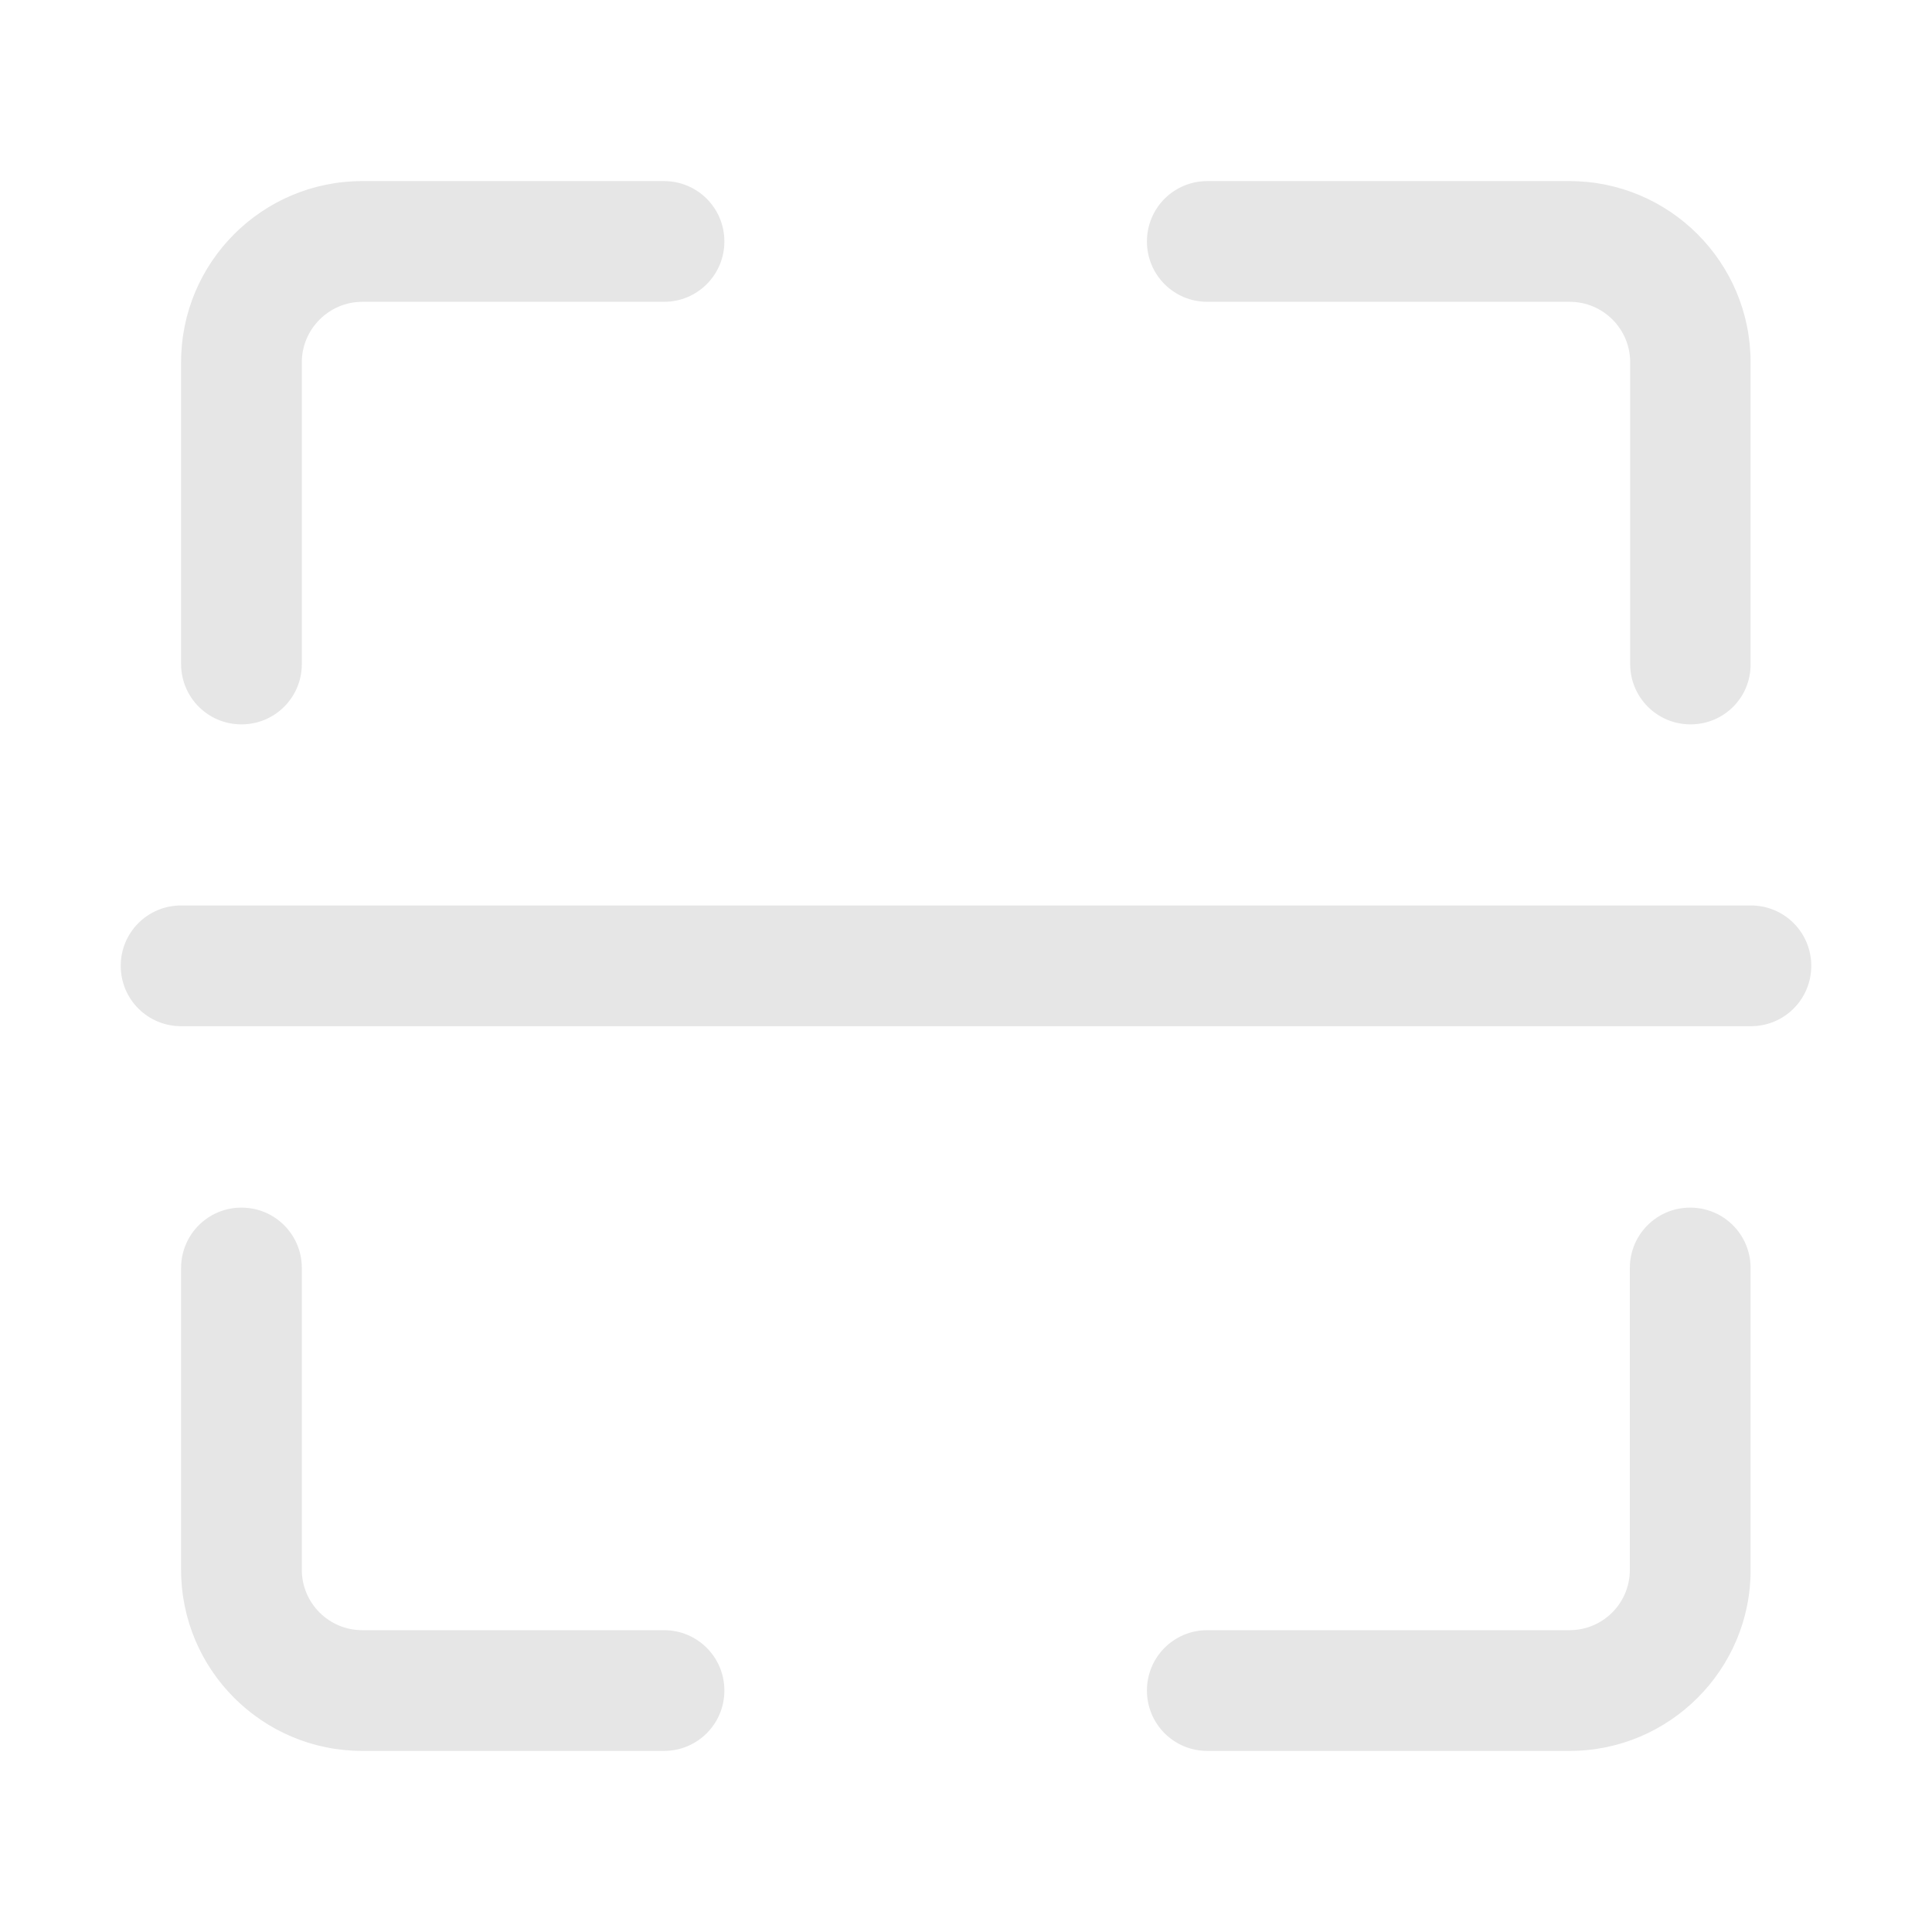
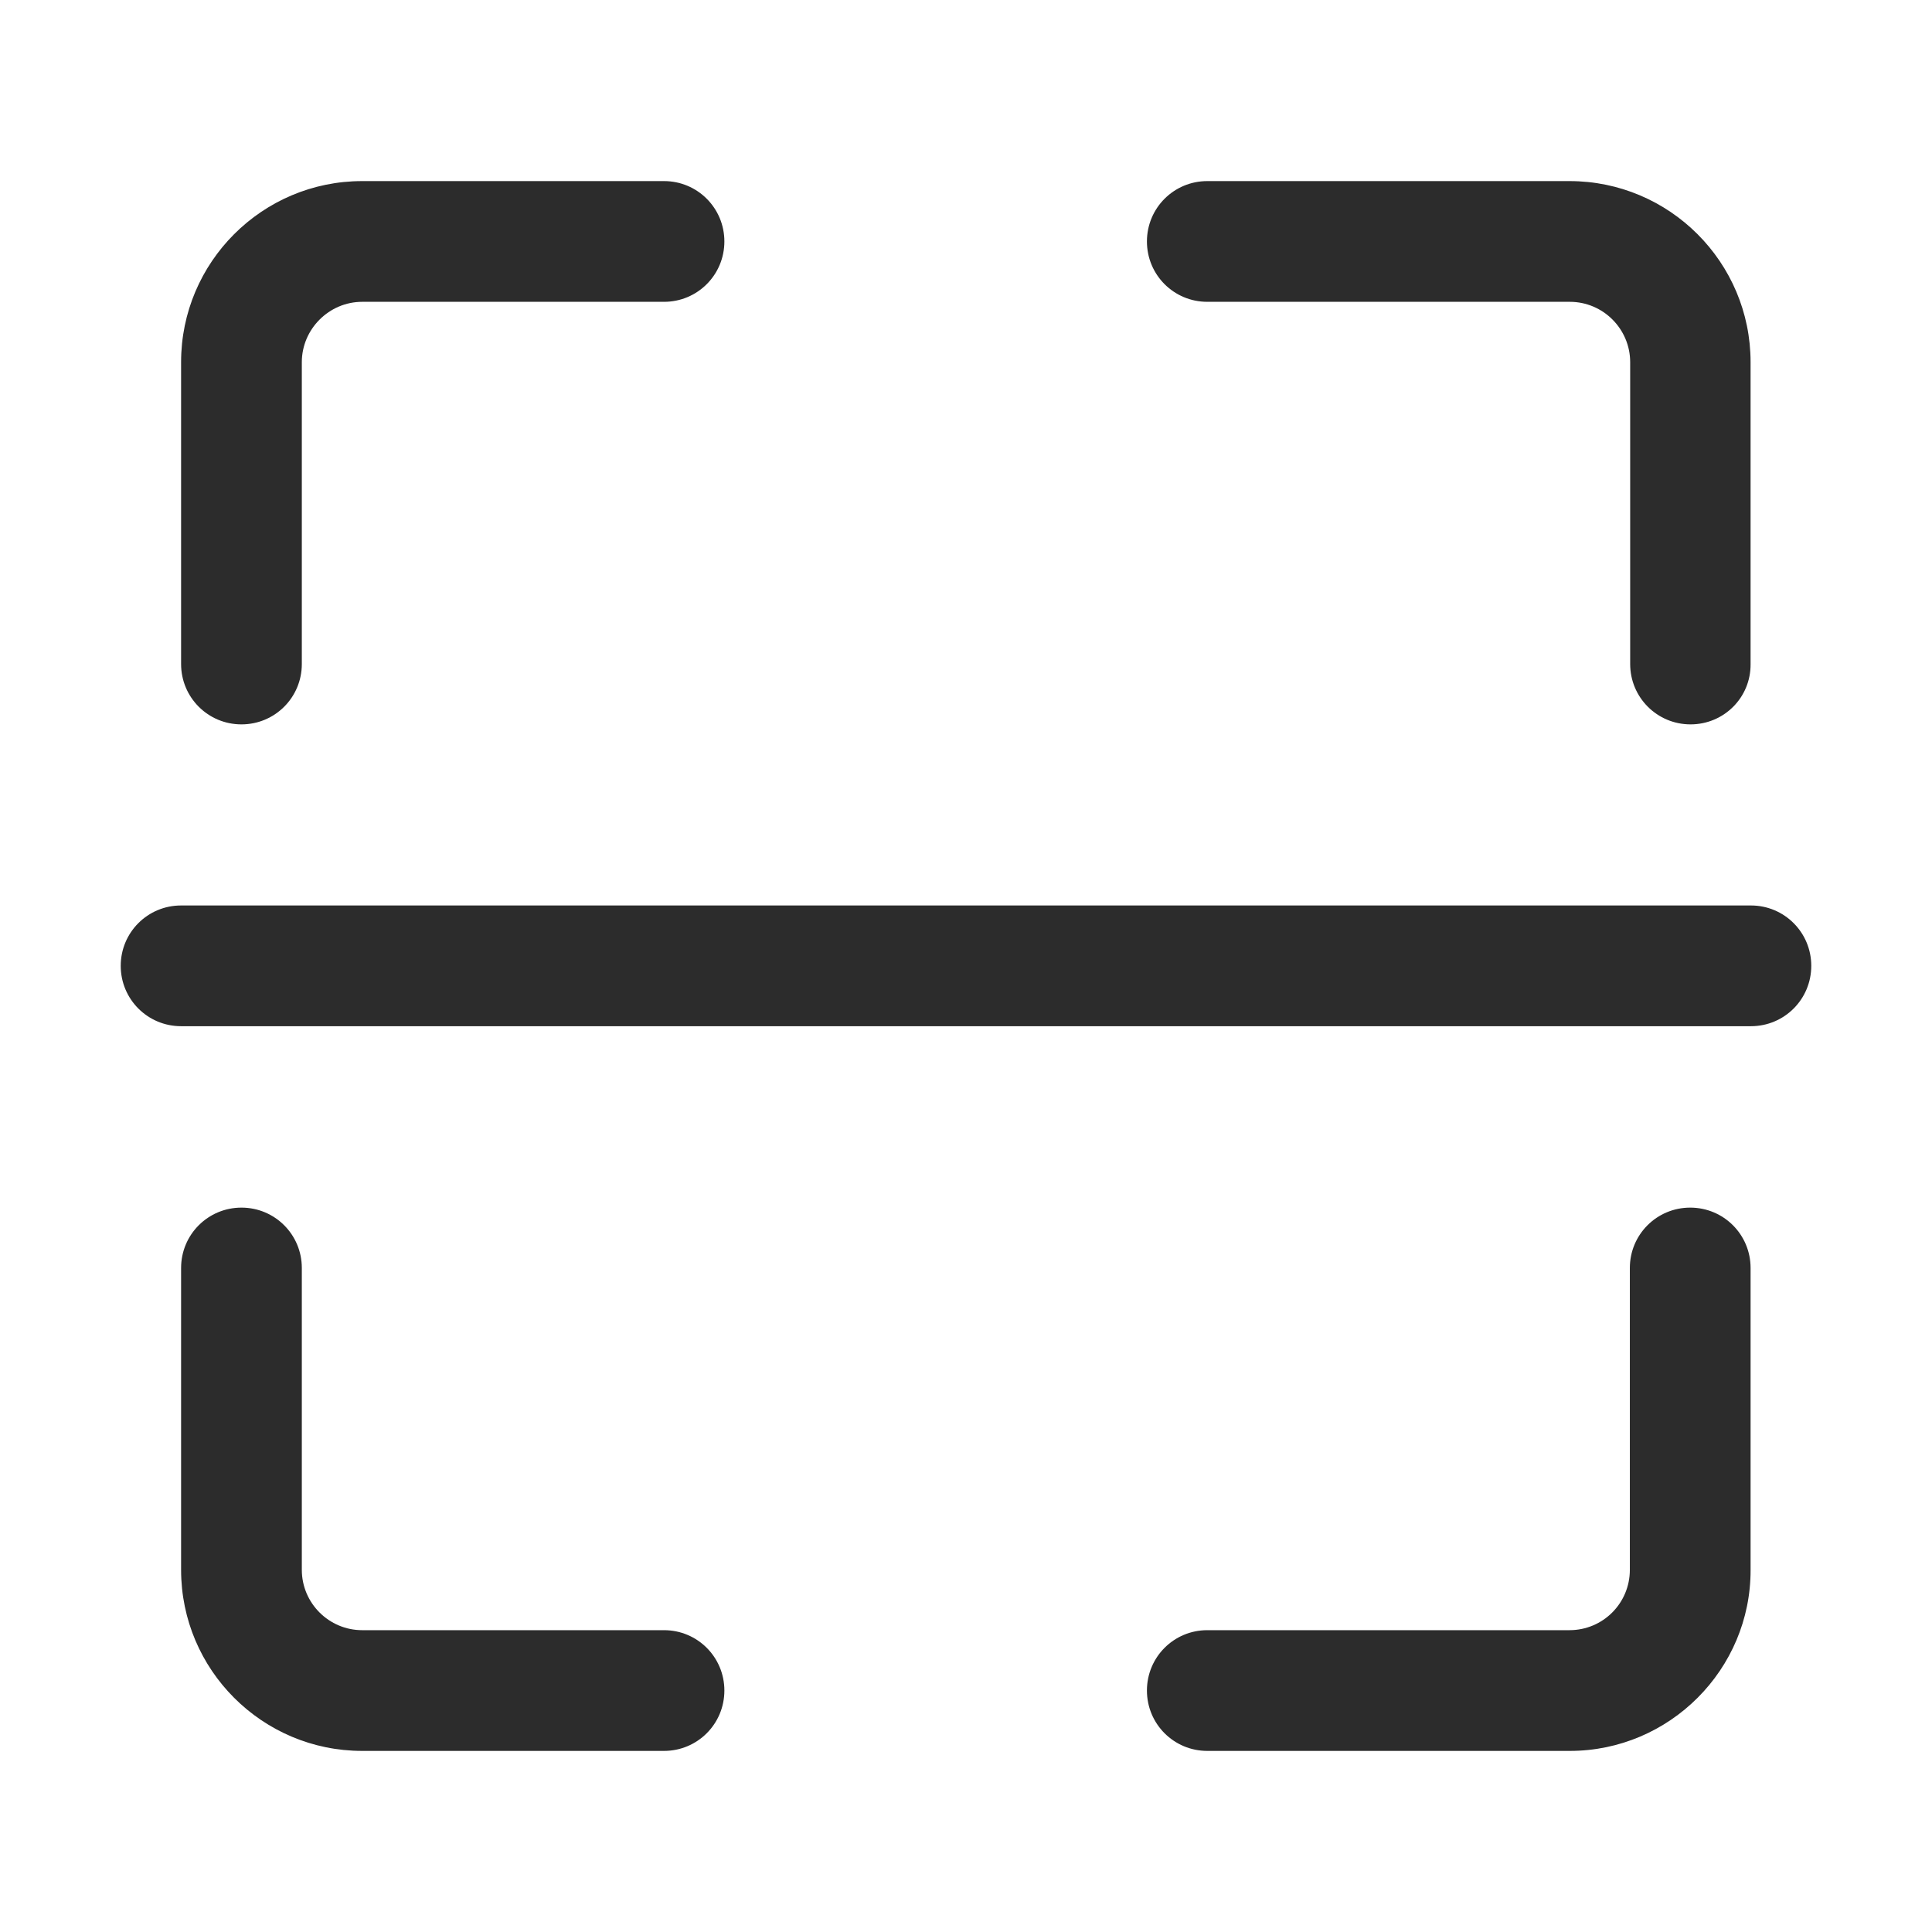
<svg xmlns="http://www.w3.org/2000/svg" t="1716476890489" class="icon" viewBox="0 0 1024 1024" version="1.1" p-id="20121" width="128" height="128">
-   <path d="M928.016 543.909 95.984 543.909c-17.717 0-31.995-14.277-31.995-31.995S78.266 479.919 95.984 479.919l832.032 0c17.717 0 31.995 14.277 31.995 31.995S945.734 543.909 928.016 543.909z" fill="#e6e6e6" p-id="20122" />
-   <path d="M832.032 928.016 639.892 928.016c-17.717 0-31.995-14.277-31.995-31.995s14.277-31.995 31.995-31.995l191.968 0c17.717 0 31.995-14.277 31.995-31.995l0-159.973c0-17.717 14.277-31.995 31.995-31.995s31.995 14.277 31.995 31.995l0 159.973C928.016 884.841 884.841 928.016 832.032 928.016z" fill="#e6e6e6" p-id="20123" />
-   <path d="M351.941 928.016l-159.973 0c-52.98 0-95.984-43.004-95.984-95.984l0-159.973c0-17.717 14.277-31.995 31.995-31.995S159.973 654.342 159.973 672.059l0 159.973c0 17.717 14.449 31.995 31.995 31.995l159.973 0c17.717 0 31.995 14.277 31.995 31.995C383.935 913.739 369.658 928.016 351.941 928.016z" fill="#e6e6e6" p-id="20124" />
-   <path d="M127.978 383.935c-17.717 0-31.995-14.277-31.995-31.995l0-159.973c0-52.98 43.004-95.984 95.984-95.984l159.973 0c17.717 0 31.995 14.277 31.995 31.995S369.658 159.973 351.941 159.973l-159.973 0c-17.545 0-31.995 14.449-31.995 31.995l0 159.973C159.973 369.658 145.696 383.935 127.978 383.935z" fill="#e6e6e6" p-id="20125" />
-   <path d="M896.022 383.935c-17.717 0-31.995-14.277-31.995-31.995l0-159.973c0-17.545-14.277-31.995-31.995-31.995L639.892 159.973c-17.717 0-31.995-14.277-31.995-31.995s14.277-31.995 31.995-31.995l191.968 0c52.98 0 95.984 43.004 95.984 95.984l0 159.973C928.016 369.658 913.739 383.935 896.022 383.935z" fill="#e6e6e6" p-id="20126" />
+   <path d="M928.016 543.909 95.984 543.909c-17.717 0-31.995-14.277-31.995-31.995S78.266 479.919 95.984 479.919l832.032 0c17.717 0 31.995 14.277 31.995 31.995S945.734 543.909 928.016 543.909z" fill="#2c2c2c" p-id="20122" />
+   <path d="M832.032 928.016 639.892 928.016c-17.717 0-31.995-14.277-31.995-31.995s14.277-31.995 31.995-31.995l191.968 0c17.717 0 31.995-14.277 31.995-31.995l0-159.973c0-17.717 14.277-31.995 31.995-31.995s31.995 14.277 31.995 31.995l0 159.973C928.016 884.841 884.841 928.016 832.032 928.016z" fill="#2c2c2c" p-id="20123" />
+   <path d="M351.941 928.016l-159.973 0c-52.98 0-95.984-43.004-95.984-95.984l0-159.973c0-17.717 14.277-31.995 31.995-31.995S159.973 654.342 159.973 672.059l0 159.973c0 17.717 14.449 31.995 31.995 31.995l159.973 0c17.717 0 31.995 14.277 31.995 31.995C383.935 913.739 369.658 928.016 351.941 928.016z" fill="#2c2c2c" p-id="20124" />
+   <path d="M127.978 383.935c-17.717 0-31.995-14.277-31.995-31.995l0-159.973c0-52.98 43.004-95.984 95.984-95.984l159.973 0c17.717 0 31.995 14.277 31.995 31.995S369.658 159.973 351.941 159.973l-159.973 0c-17.545 0-31.995 14.449-31.995 31.995l0 159.973C159.973 369.658 145.696 383.935 127.978 383.935z" fill="#2c2c2c" p-id="20125" />
+   <path d="M896.022 383.935c-17.717 0-31.995-14.277-31.995-31.995l0-159.973c0-17.545-14.277-31.995-31.995-31.995L639.892 159.973c-17.717 0-31.995-14.277-31.995-31.995s14.277-31.995 31.995-31.995l191.968 0c52.98 0 95.984 43.004 95.984 95.984l0 159.973C928.016 369.658 913.739 383.935 896.022 383.935z" fill="#2c2c2c" p-id="20126" />
</svg>
